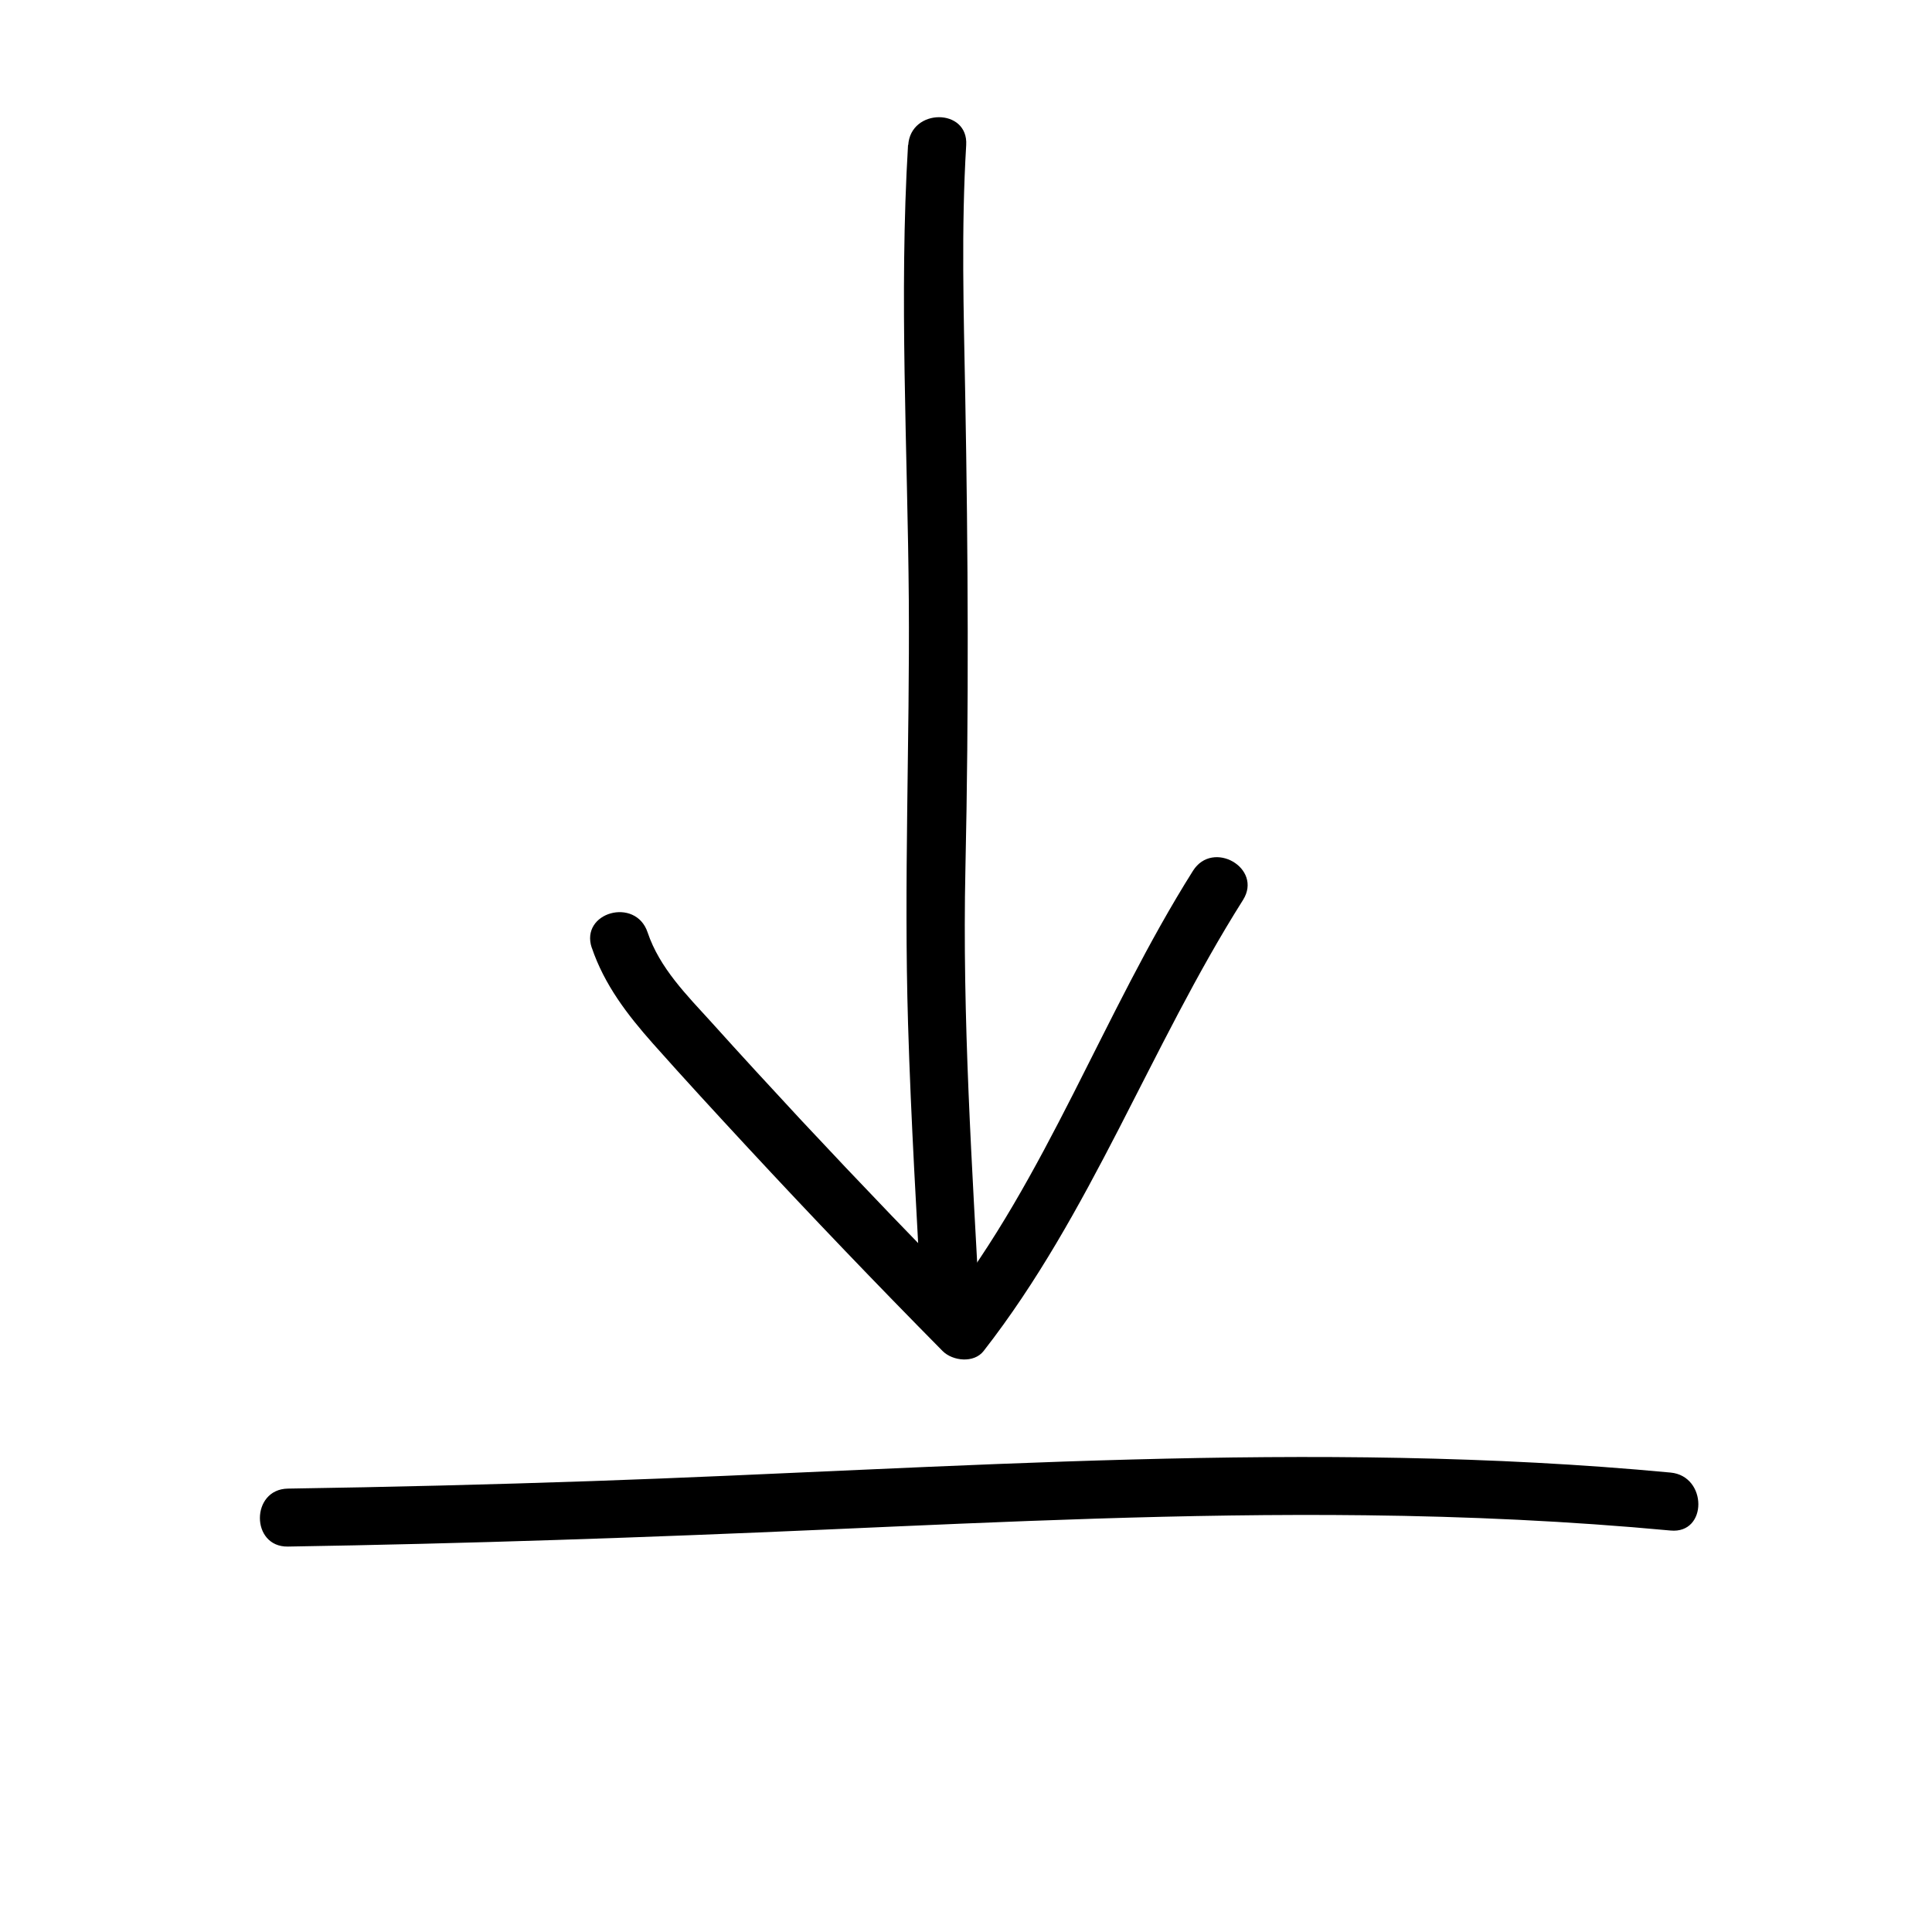
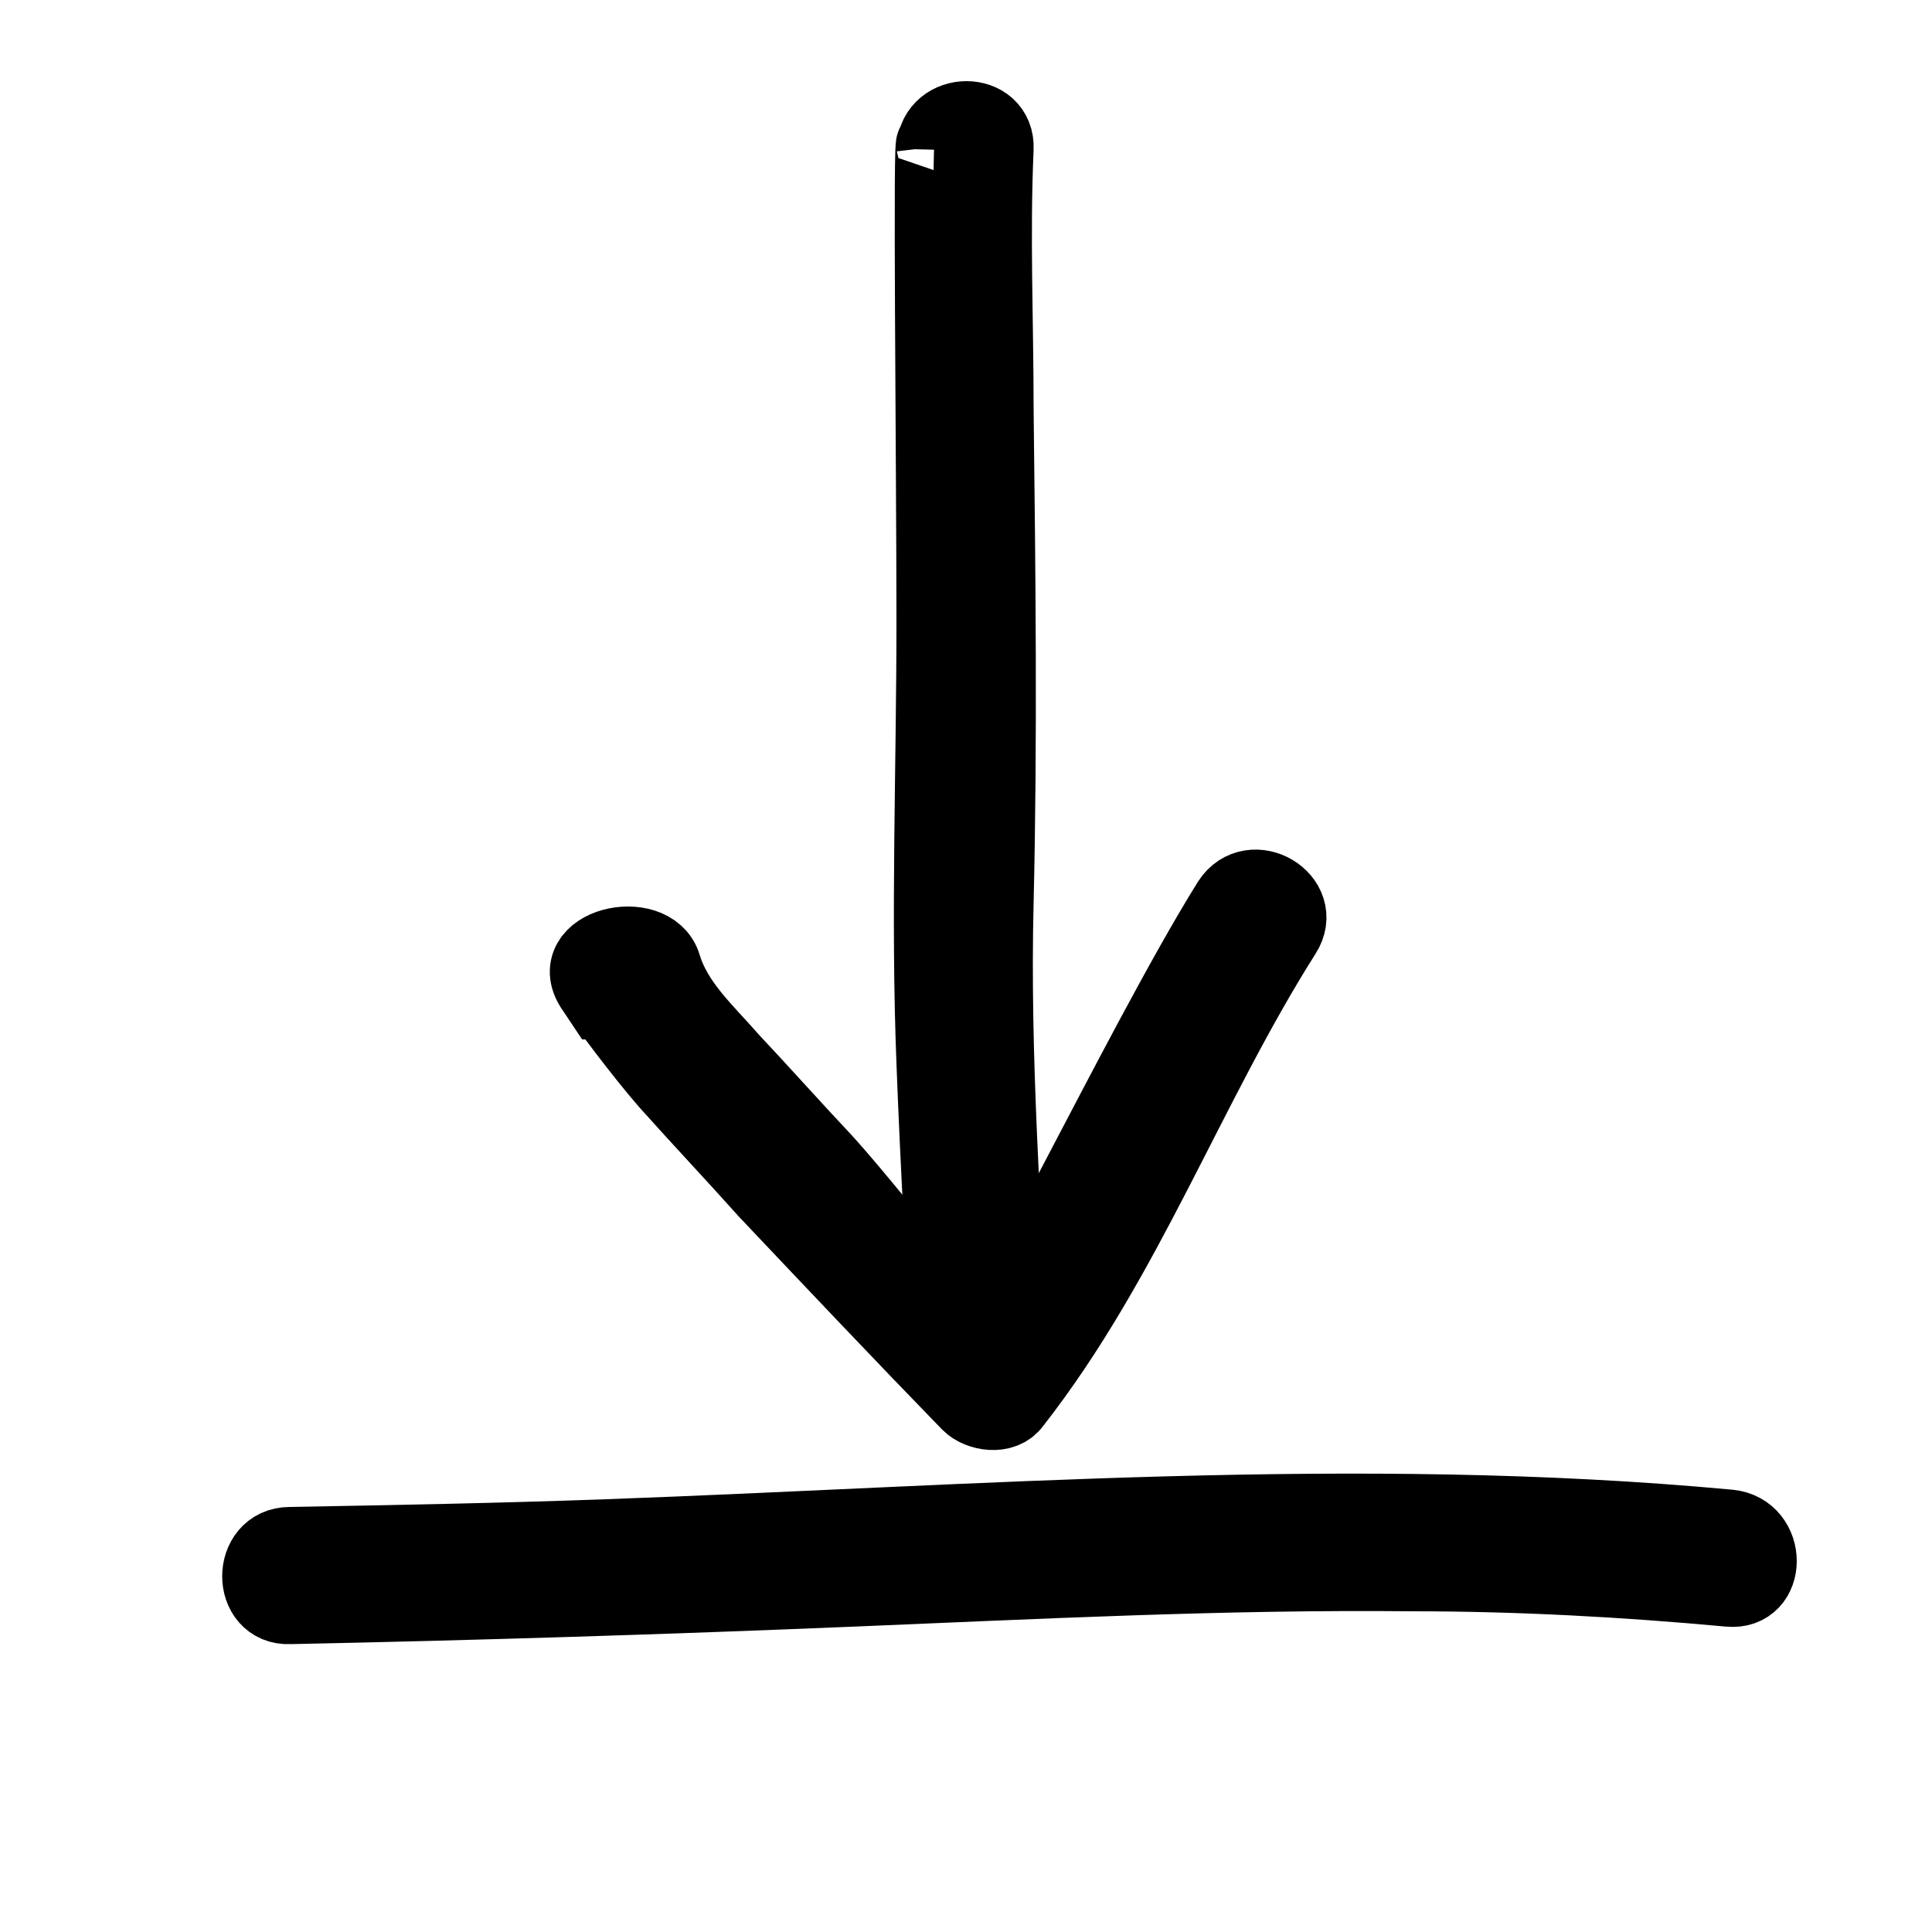
<svg xmlns="http://www.w3.org/2000/svg" id="Layer_1" data-name="Layer 1" version="1.1" viewBox="0 0 100 100">
  <defs>
    <style>
      .cls-1 {
        fill: #000;
-         stroke-width: 0px;
+         stroke: #000;
+         stroke-miterlimit: 10;
+         stroke-width: 4px;
      }
    </style>
  </defs>
-   <path class="cls-1" d="M47,7.5c-.47,7.84-.02,15.75.04,23.6.05,7.29-.26,14.58-.04,21.87.15,5.06.46,10.12.73,15.17.1,1.92,3.1,1.93,3,0-.41-7.72-.93-15.45-.76-23.19.18-8.16.14-16.33-.01-24.49-.08-4.32-.21-8.63.05-12.95.12-1.93-2.88-1.92-3,0h0Z" />
-   <path class="cls-1" d="M30.63,49.05c.65,1.92,1.84,3.47,3.17,4.97,1.6,1.8,3.23,3.57,4.87,5.34,3.32,3.58,6.69,7.1,10.12,10.57.52.52,1.62.64,2.12,0,5.57-7.14,8.62-15.74,13.43-23.35,1.03-1.64-1.56-3.14-2.59-1.51-4.65,7.38-7.56,15.83-12.96,22.74h2.12c-3.2-3.24-6.35-6.52-9.46-9.85-1.55-1.67-3.09-3.34-4.61-5.03-1.28-1.41-2.7-2.82-3.32-4.67s-3.51-1.04-2.89.8h0Z" />
-   <path class="cls-1" d="M86.47,76.22c-18.57-1.75-37.23-.2-55.82.44-5.25.18-10.5.31-15.75.39-1.93.03-1.93,3.03,0,3,9.28-.15,18.56-.47,27.84-.88s18.62-.85,27.94-.74c5.27.06,10.54.3,15.79.79,1.92.18,1.91-2.82,0-3h0Z" />
+   <path class="cls-1" d="M48.4,7.6c-.2-1.7,0,16.4,0,24.6,0,7.6-.3,15.2,0,22.8.2,5.3.5,10.5.8,15.8.1,2,3.2,2,3.1,0-.4-8-1-16.1-.8-24.1.2-8.5.1-17,0-25.5,0-4.5-.2-9,0-13.5.1-2-3-2-3.1,0h0Z" />
+   <path class="cls-1" d="M31.3,51.8s1.9,2.6,3.3,4.2c1.7,1.9,3.4,3.7,5.1,5.6,3.5,3.7,7,7.4,10.5,11,.5.5,1.7.7,2.2,0,5.8-7.4,9-16.4,14-24.3,1.1-1.7-1.6-3.3-2.7-1.6-4.8,7.7-12.9,25.1-13.5,23.7h2.2c0,2.2-6.6-6.8-9.8-10.3-1.6-1.7-3.2-3.5-4.8-5.2-1.3-1.5-2.9-2.9-3.5-4.9s-5.1-1-3.5,1.2l.2.3.2.3Z" />
+   <path class="cls-1" d="M89.5,79.1c-19.3-1.8-38.7-.2-58.1.5-5.5.2-10.9.3-16.4.4-2,0-2,3.2,0,3.1,9.7-.2,19.3-.5,29-.9s19.4-.9,29.1-.8c5.5,0,11,.3,16.4.8,2,.2,2-2.9,0-3.1h0Z" />
</svg>
